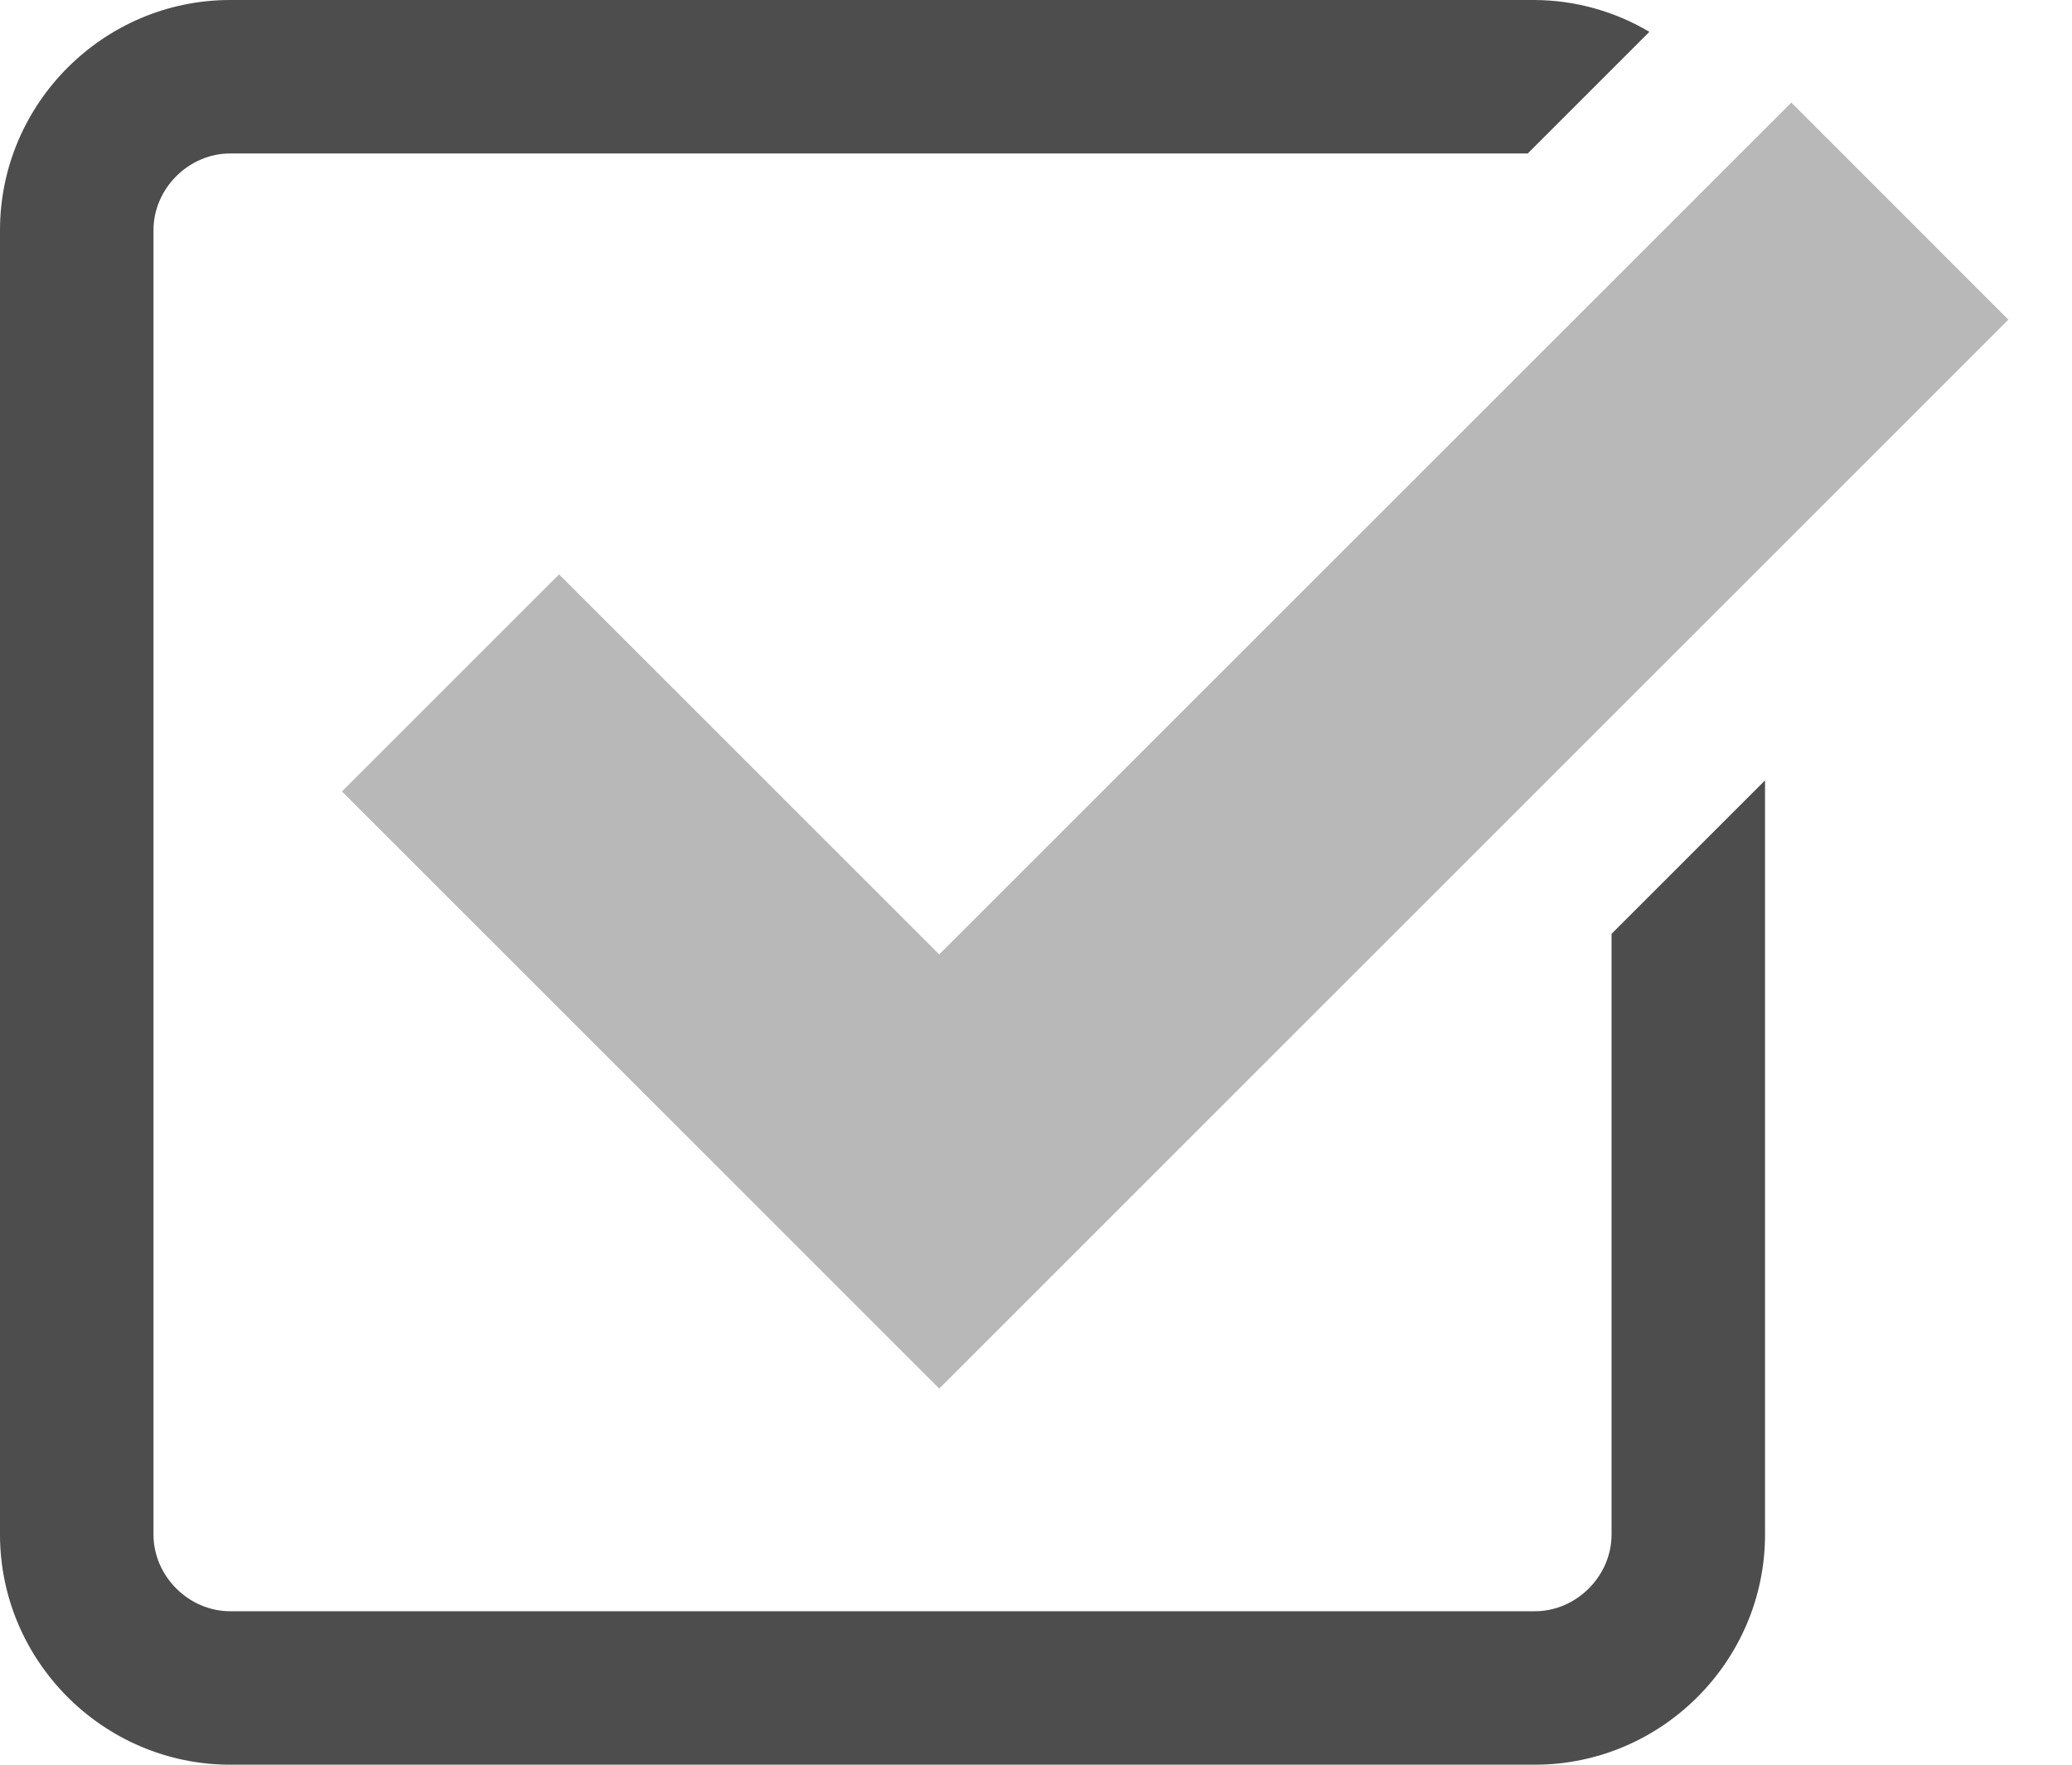
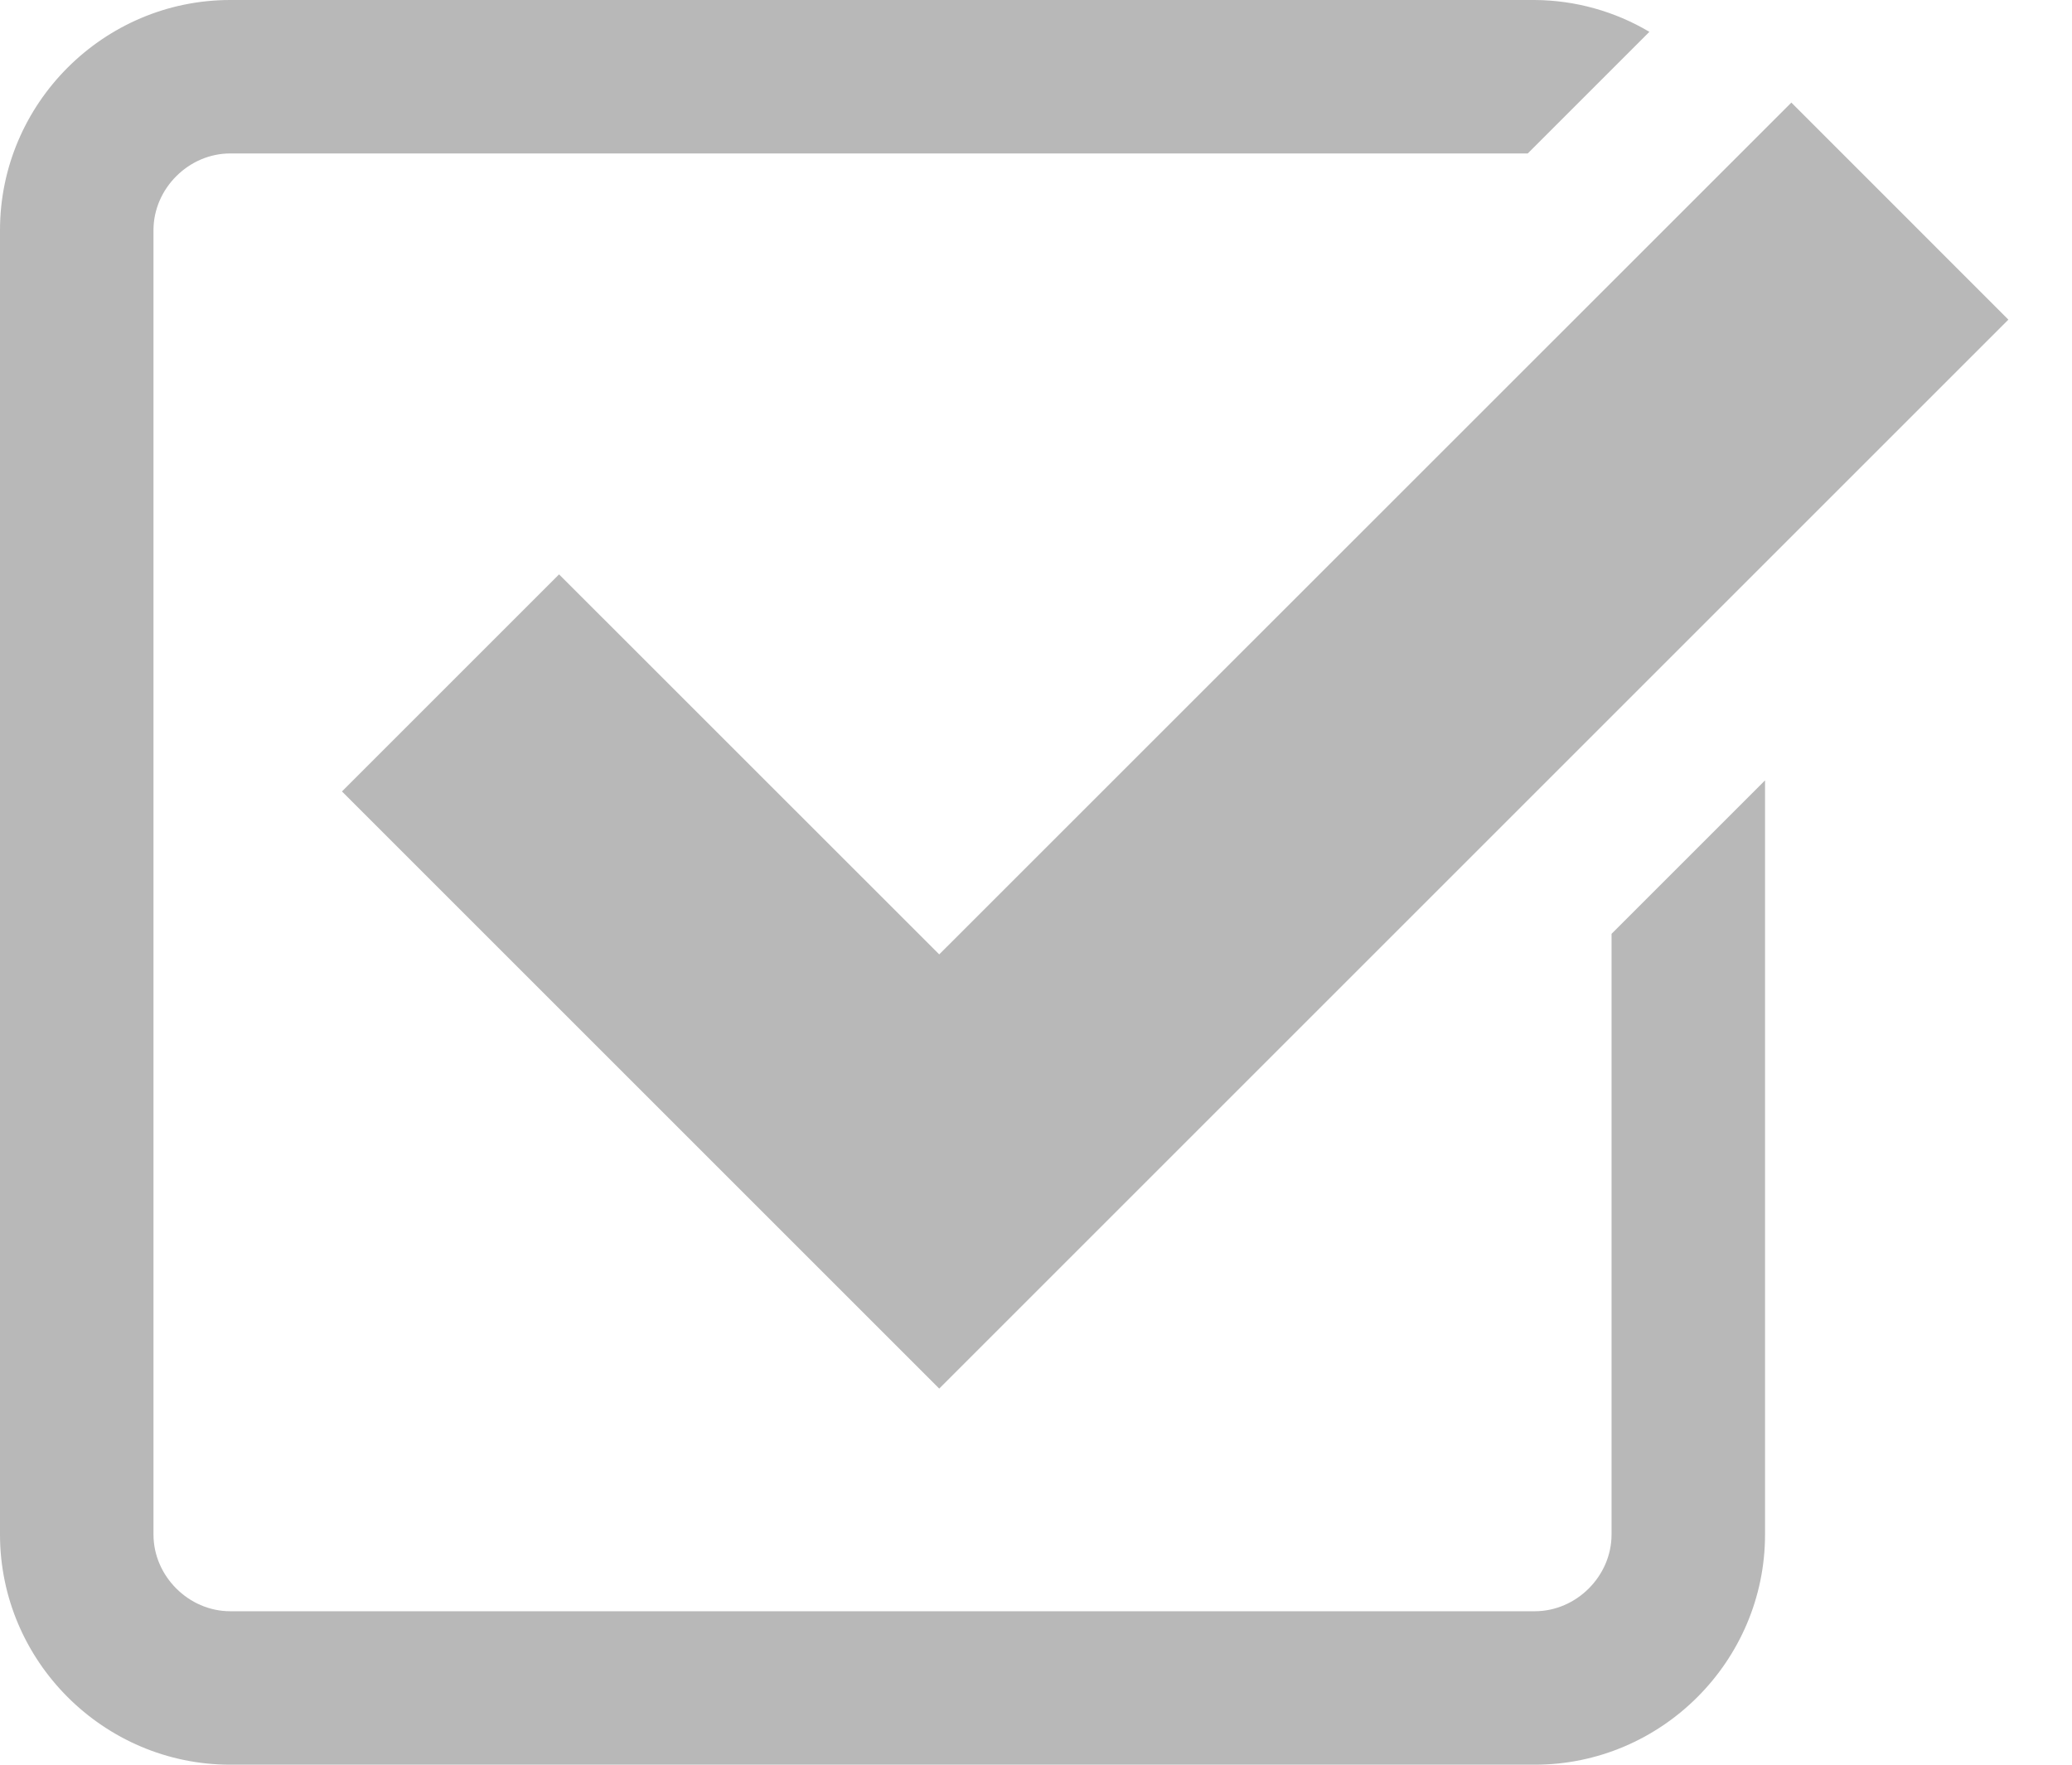
<svg xmlns="http://www.w3.org/2000/svg" width="27" height="23" viewBox="0 0 27 23">
  <path fill="#b8b8b8" d="M7.285 7.486l-2.829 2.829 7.783 7.783L26.171 4.166l-2.828-2.829-11.104 11.102z" />
-   <path fill="#4D4D4D" d="M21 20c0 .542-.458 1-1 1H3c-.542 0-1-.458-1-1V3c0-.542.458-1 1-1h16.908L21.493.415A2.96 2.96 0 0 0 20 0H3C1.35 0 0 1.35 0 3v17c0 1.65 1.35 3 3 3h17c1.65 0 3-1.35 3-3v-9.829l-2 2V20z" />
+   <path fill="#b8b8b8" d="M21 20c0 .542-.458 1-1 1H3c-.542 0-1-.458-1-1V3c0-.542.458-1 1-1h16.908L21.493.415A2.96 2.96 0 0 0 20 0H3C1.35 0 0 1.35 0 3v17c0 1.65 1.35 3 3 3h17c1.65 0 3-1.35 3-3v-9.829l-2 2V20z" />
</svg>
